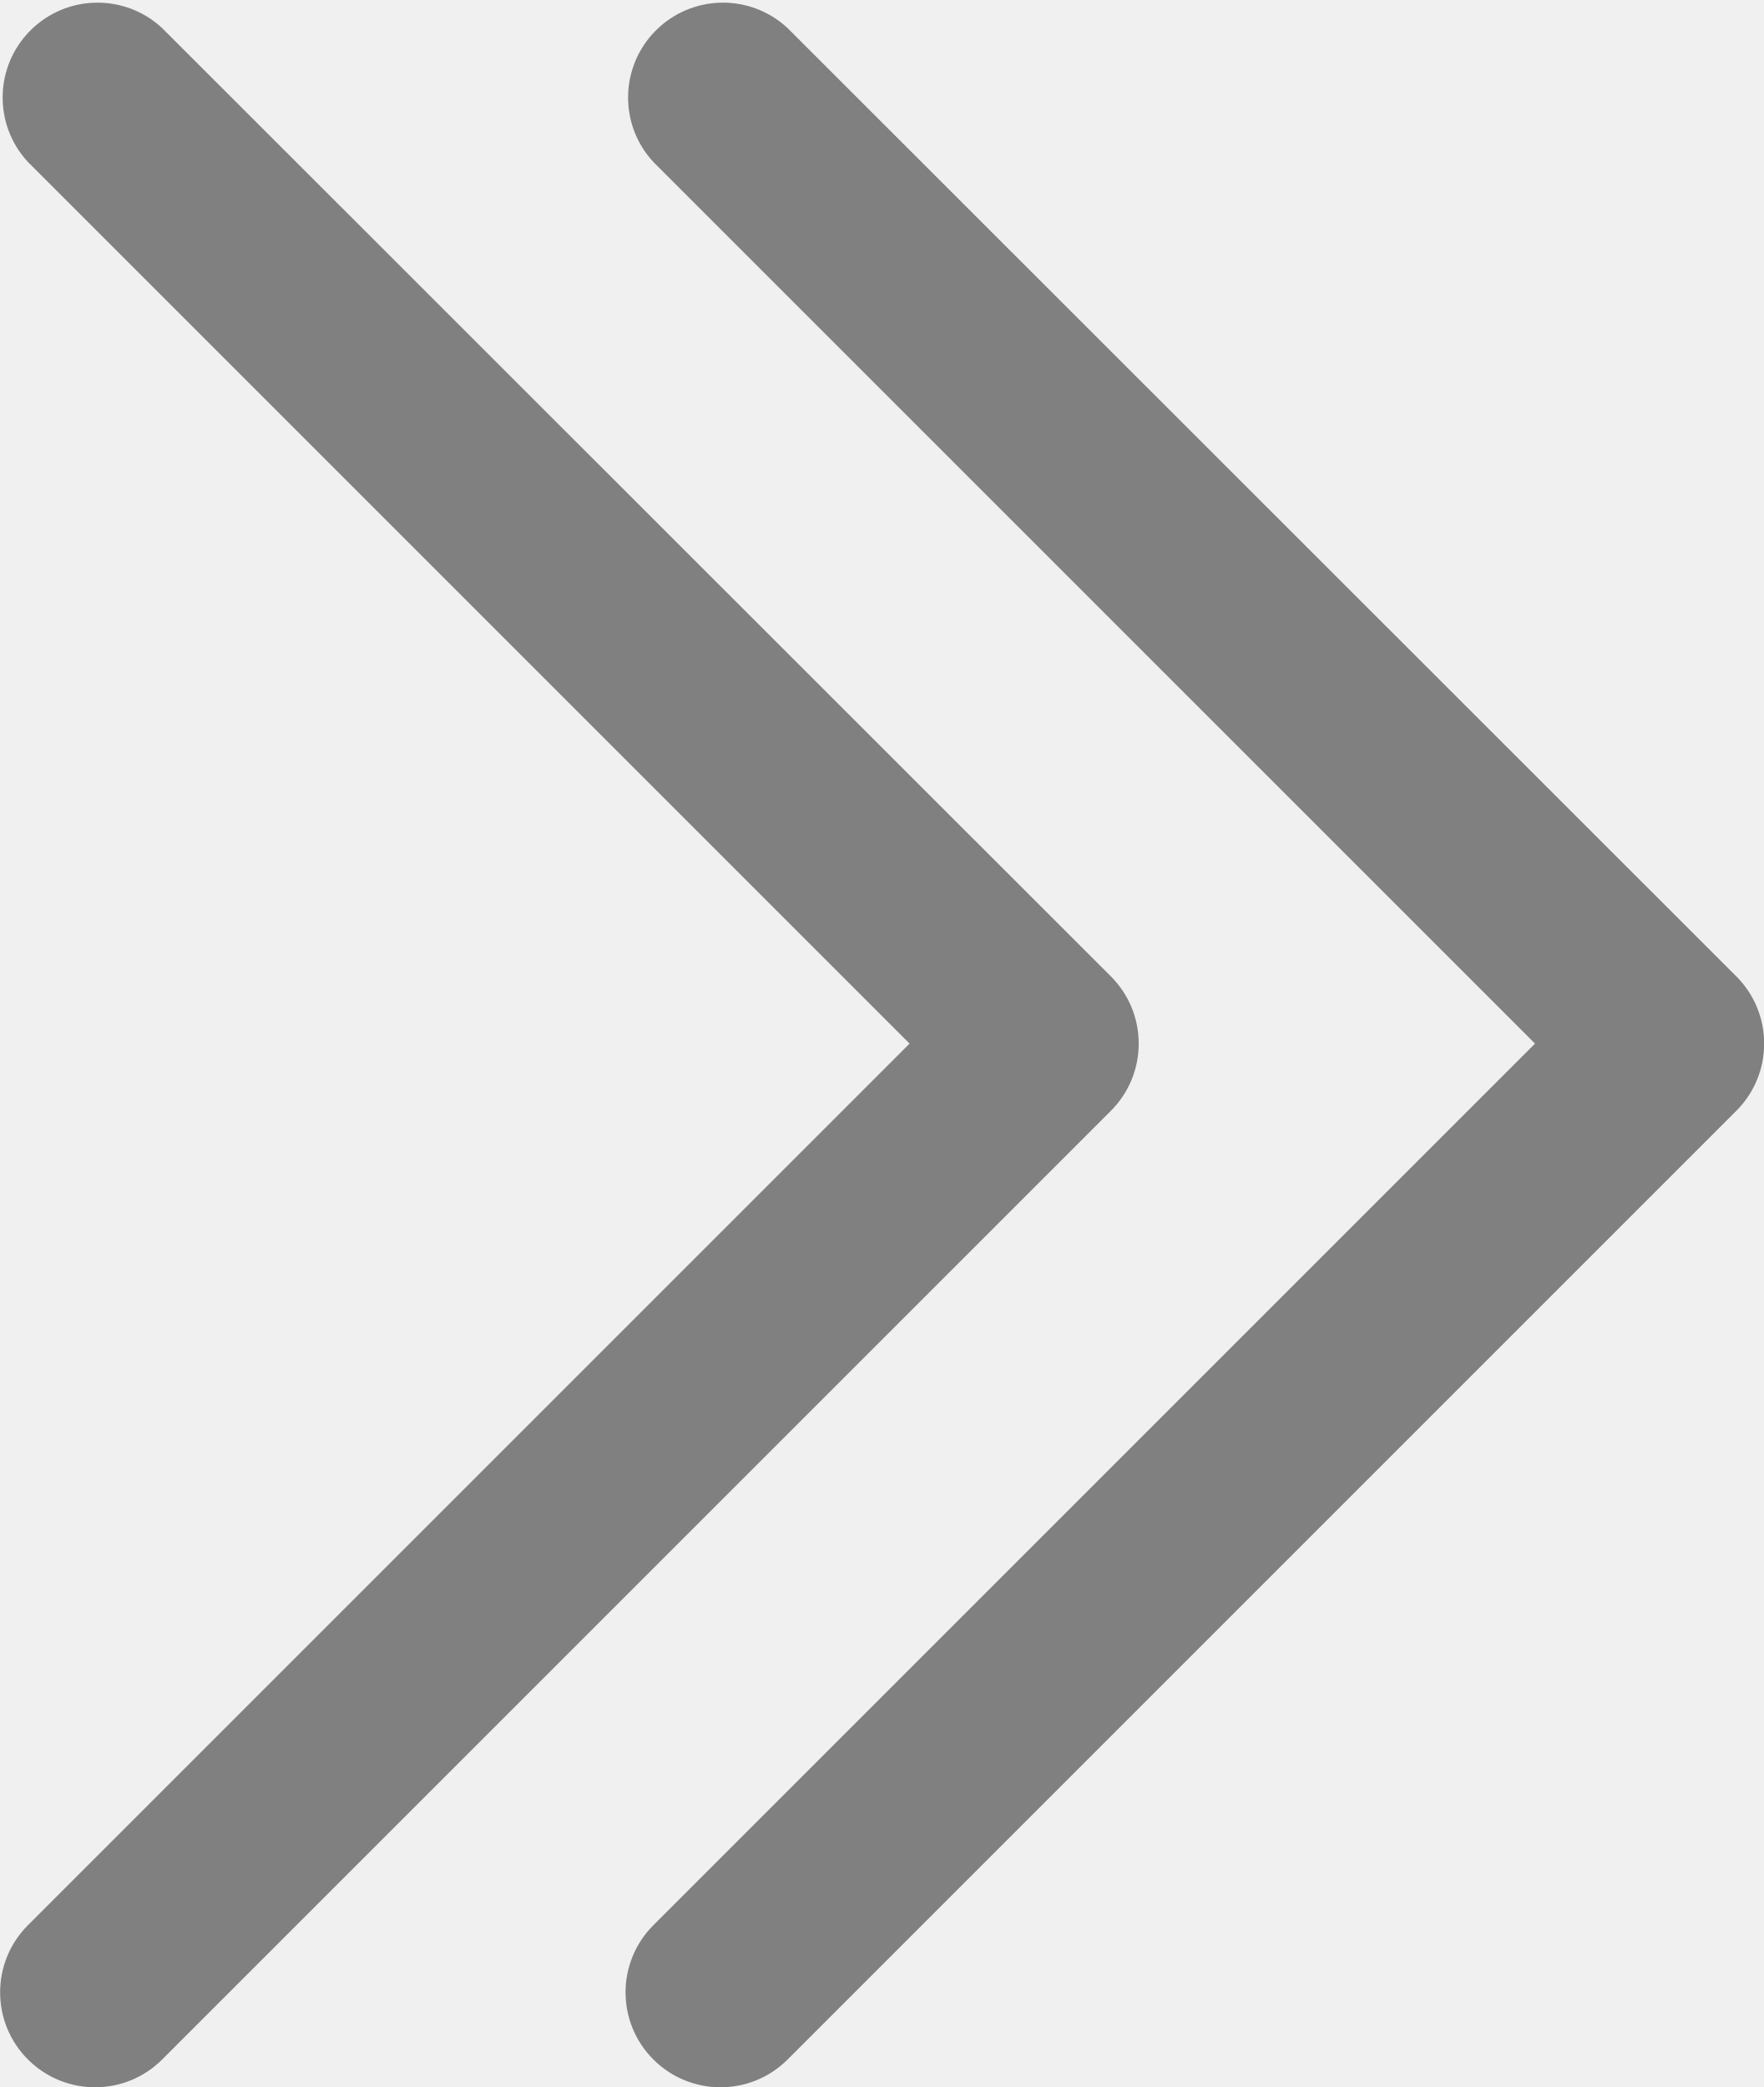
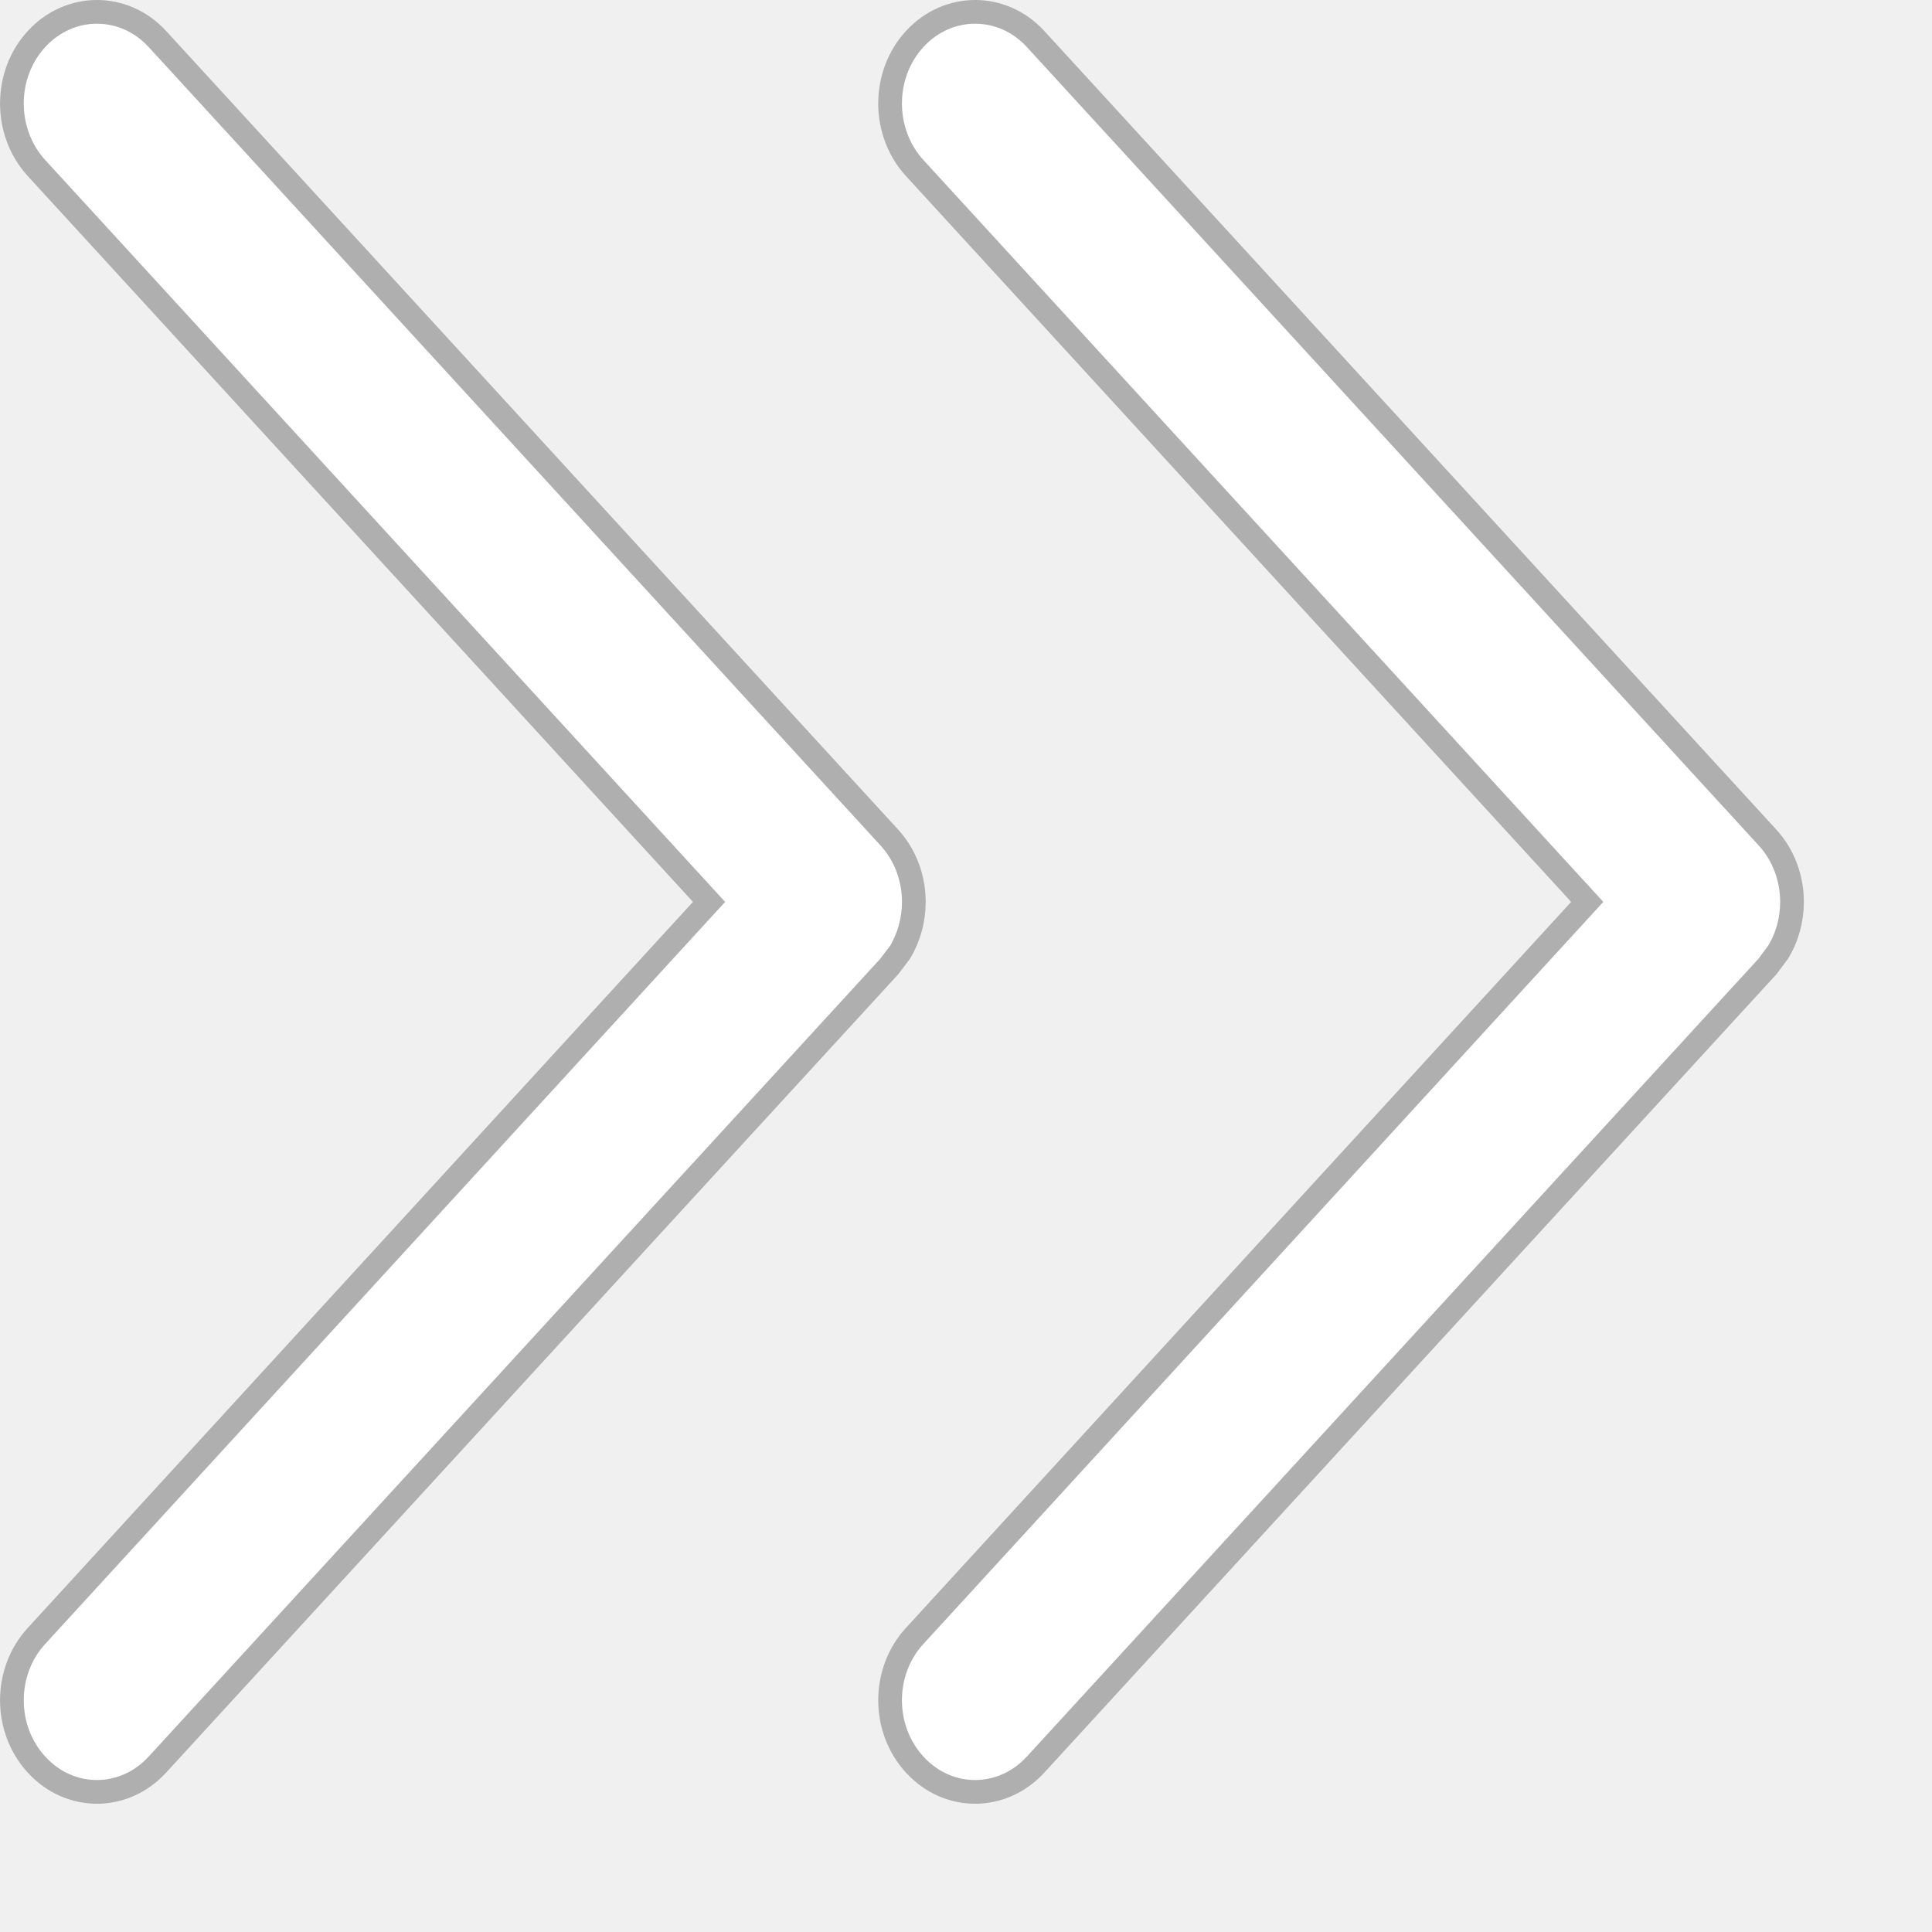
- <svg xmlns="http://www.w3.org/2000/svg" width="8.461" height="10.011" viewBox="0 0 8.461 10.011">
-   <g id="Group_15760" data-name="Group 15760" transform="translate(-1107.248 -768.994)">
-     <g id="Group_15537" data-name="Group 15537" transform="translate(1107.979 781) rotate(-90)">
-       <g id="Group_15764" data-name="Group 15764" transform="translate(0 0)">
-         <path id="Path_3361" data-name="Path 3361" d="M5.006,5.461a.454.454,0,0,1-.322-.133L.133.777A.455.455,0,0,1,.777.133L5.006,4.362,9.235.133a.455.455,0,0,1,.643.643L5.328,5.328A.454.454,0,0,1,5.006,5.461Z" transform="translate(1.994 2.27)" fill="gray" />
-       </g>
-     </g>
-     <g id="Group_15536" data-name="Group 15536" transform="translate(1104.979 781) rotate(-90)">
-       <g id="Group_15763" data-name="Group 15763" transform="translate(0 0)">
-         <path id="Path_3361-2" data-name="Path 3361" d="M5.006,5.461a.454.454,0,0,1-.322-.133L.133.777A.455.455,0,0,1,.777.133L5.006,4.362,9.235.133a.455.455,0,0,1,.643.643L5.328,5.328A.454.454,0,0,1,5.006,5.461Z" transform="translate(1.994 2.27)" fill="gray" />
-       </g>
-     </g>
-   </g>
+ <svg xmlns="http://www.w3.org/2000/svg" width="11" height="11" viewBox="0 0 11 11" fill="none">
+   <path d="M0.208 0.957C0.021 0.753 0.021 0.425 0.208 0.222C0.397 0.016 0.707 0.016 0.896 0.222L5.063 4.768C5.157 4.87 5.203 5.004 5.203 5.135C5.203 5.234 5.177 5.334 5.125 5.421L5.063 5.503L0.896 10.047C0.706 10.254 0.397 10.254 0.208 10.047C0.021 9.844 0.021 9.517 0.208 9.314L4.037 5.135L0.208 0.957Z" fill="white" stroke="#AFAFAF" stroke-width="0.135" />
+   <path d="M5.208 0.957C5.021 0.753 5.021 0.425 5.208 0.222C5.397 0.016 5.707 0.016 5.896 0.222L10.063 4.768C10.157 4.87 10.203 5.004 10.203 5.135C10.203 5.234 10.177 5.334 10.124 5.421L10.063 5.503L5.896 10.047C5.706 10.254 5.397 10.254 5.208 10.047C5.021 9.844 5.021 9.517 5.208 9.314L9.037 5.135L5.208 0.957Z" fill="white" stroke="#AFAFAF" stroke-width="0.135" />
</svg>
